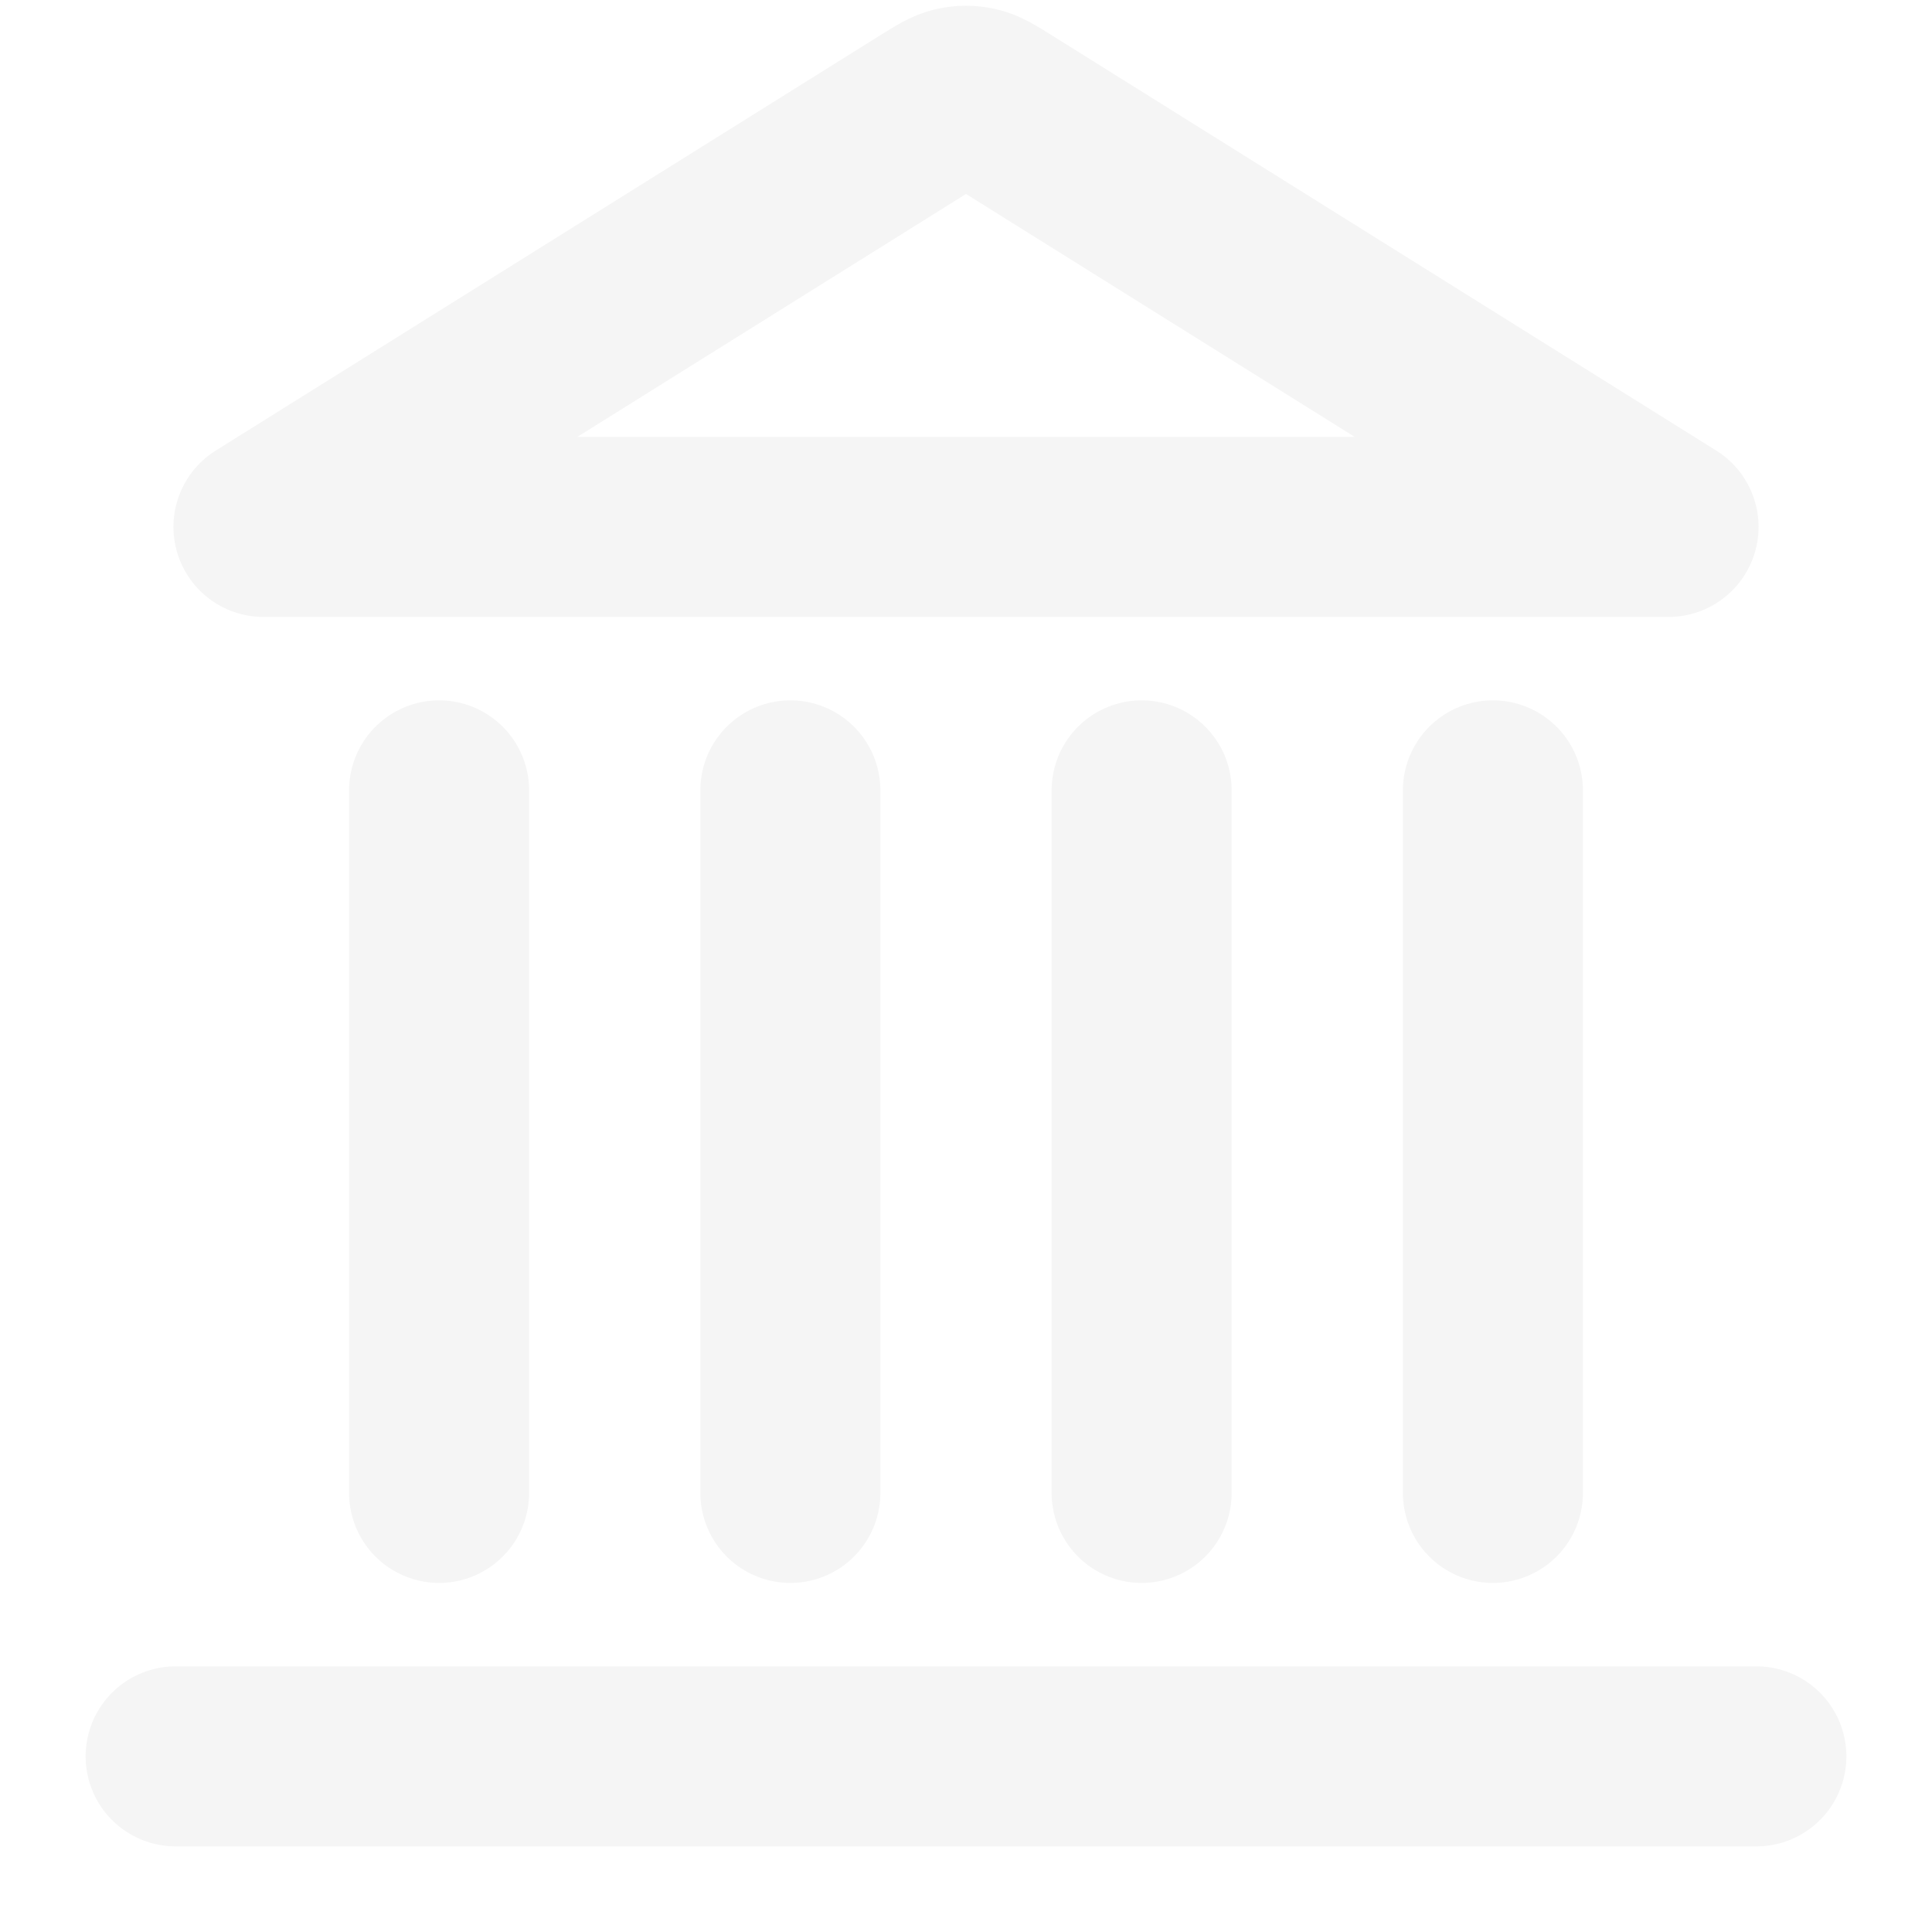
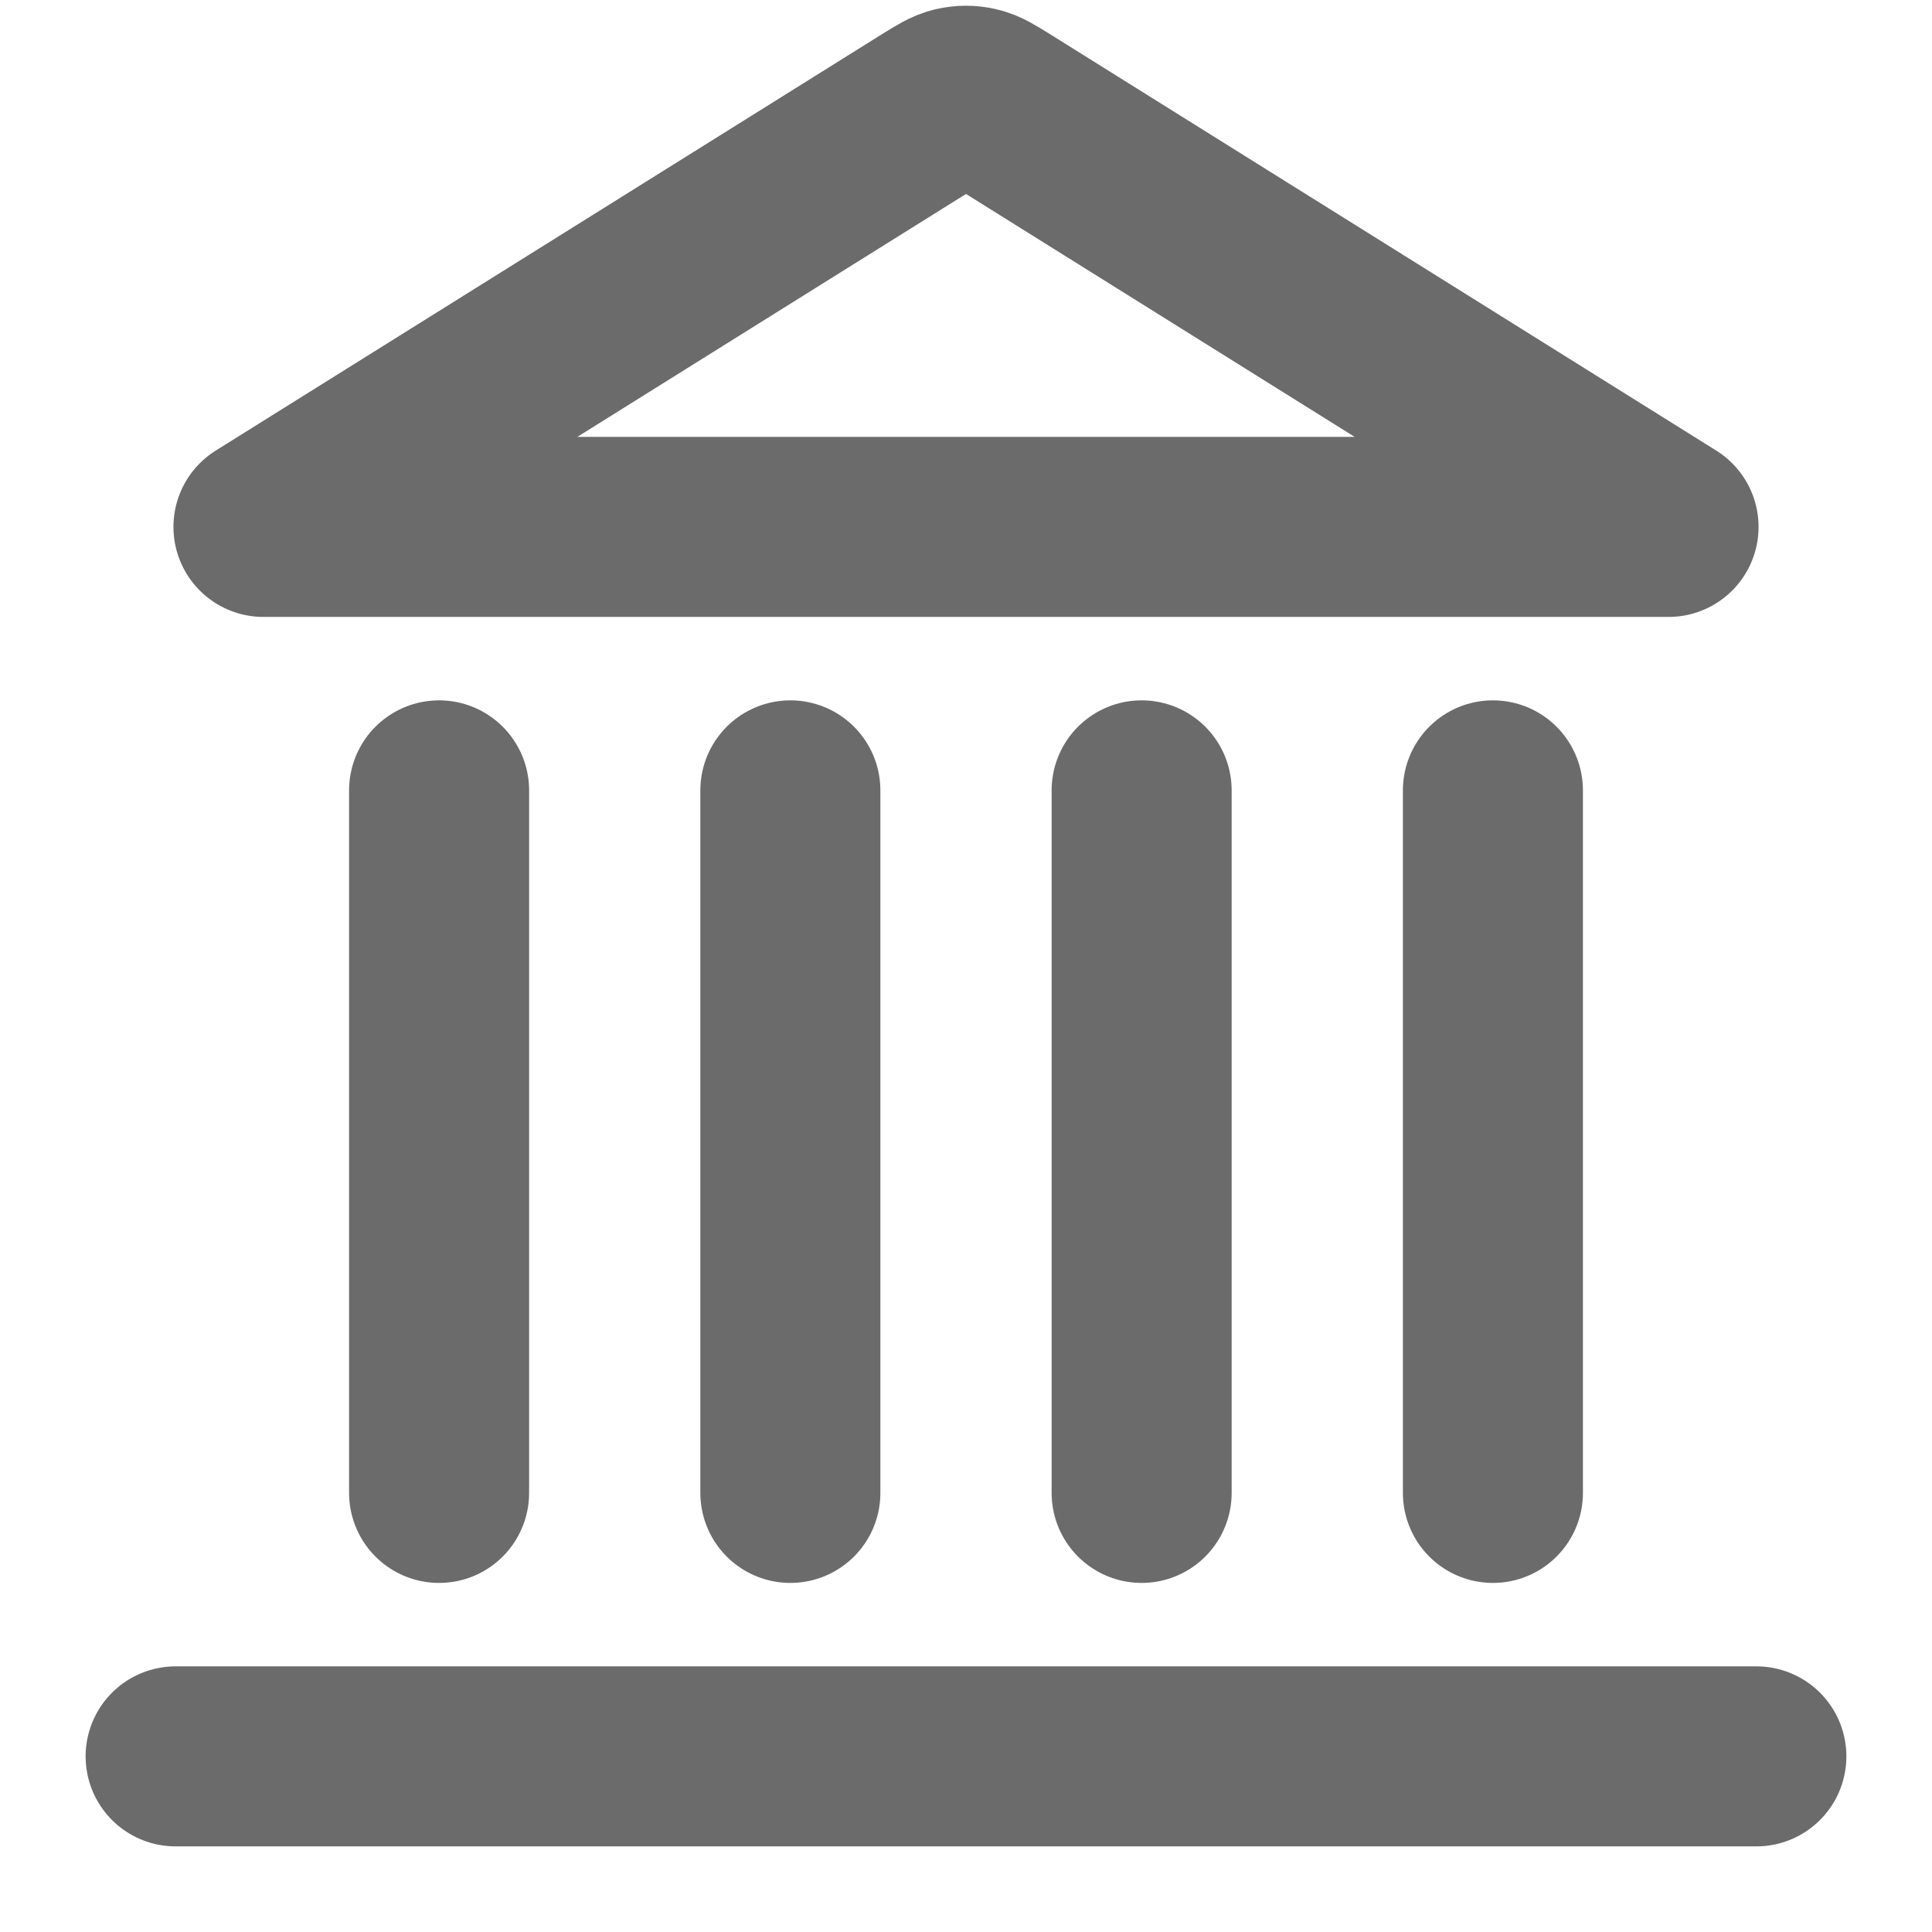
<svg xmlns="http://www.w3.org/2000/svg" width="22" height="22" viewBox="0 0 22 22" fill="none">
-   <path d="M2 20H20M5 17V9M9 17V9M13 17V9M17 17V9M19 6L11.424 1.265C11.27 1.169 11.193 1.121 11.111 1.103C11.038 1.086 10.962 1.086 10.889 1.103C10.807 1.121 10.73 1.169 10.576 1.265L3 6H19Z" stroke="#F5F5F5" stroke-width="2.05" stroke-linecap="round" stroke-linejoin="round" />
+   <path d="M2 20H20M5 17V9M9 17V9M13 17V9M17 17V9M19 6L11.424 1.265C11.27 1.169 11.193 1.121 11.111 1.103C11.038 1.086 10.962 1.086 10.889 1.103C10.807 1.121 10.73 1.169 10.576 1.265L3 6H19Z" stroke="#6B6B6B" stroke-width="2.05" stroke-linecap="round" stroke-linejoin="round" />
</svg>
